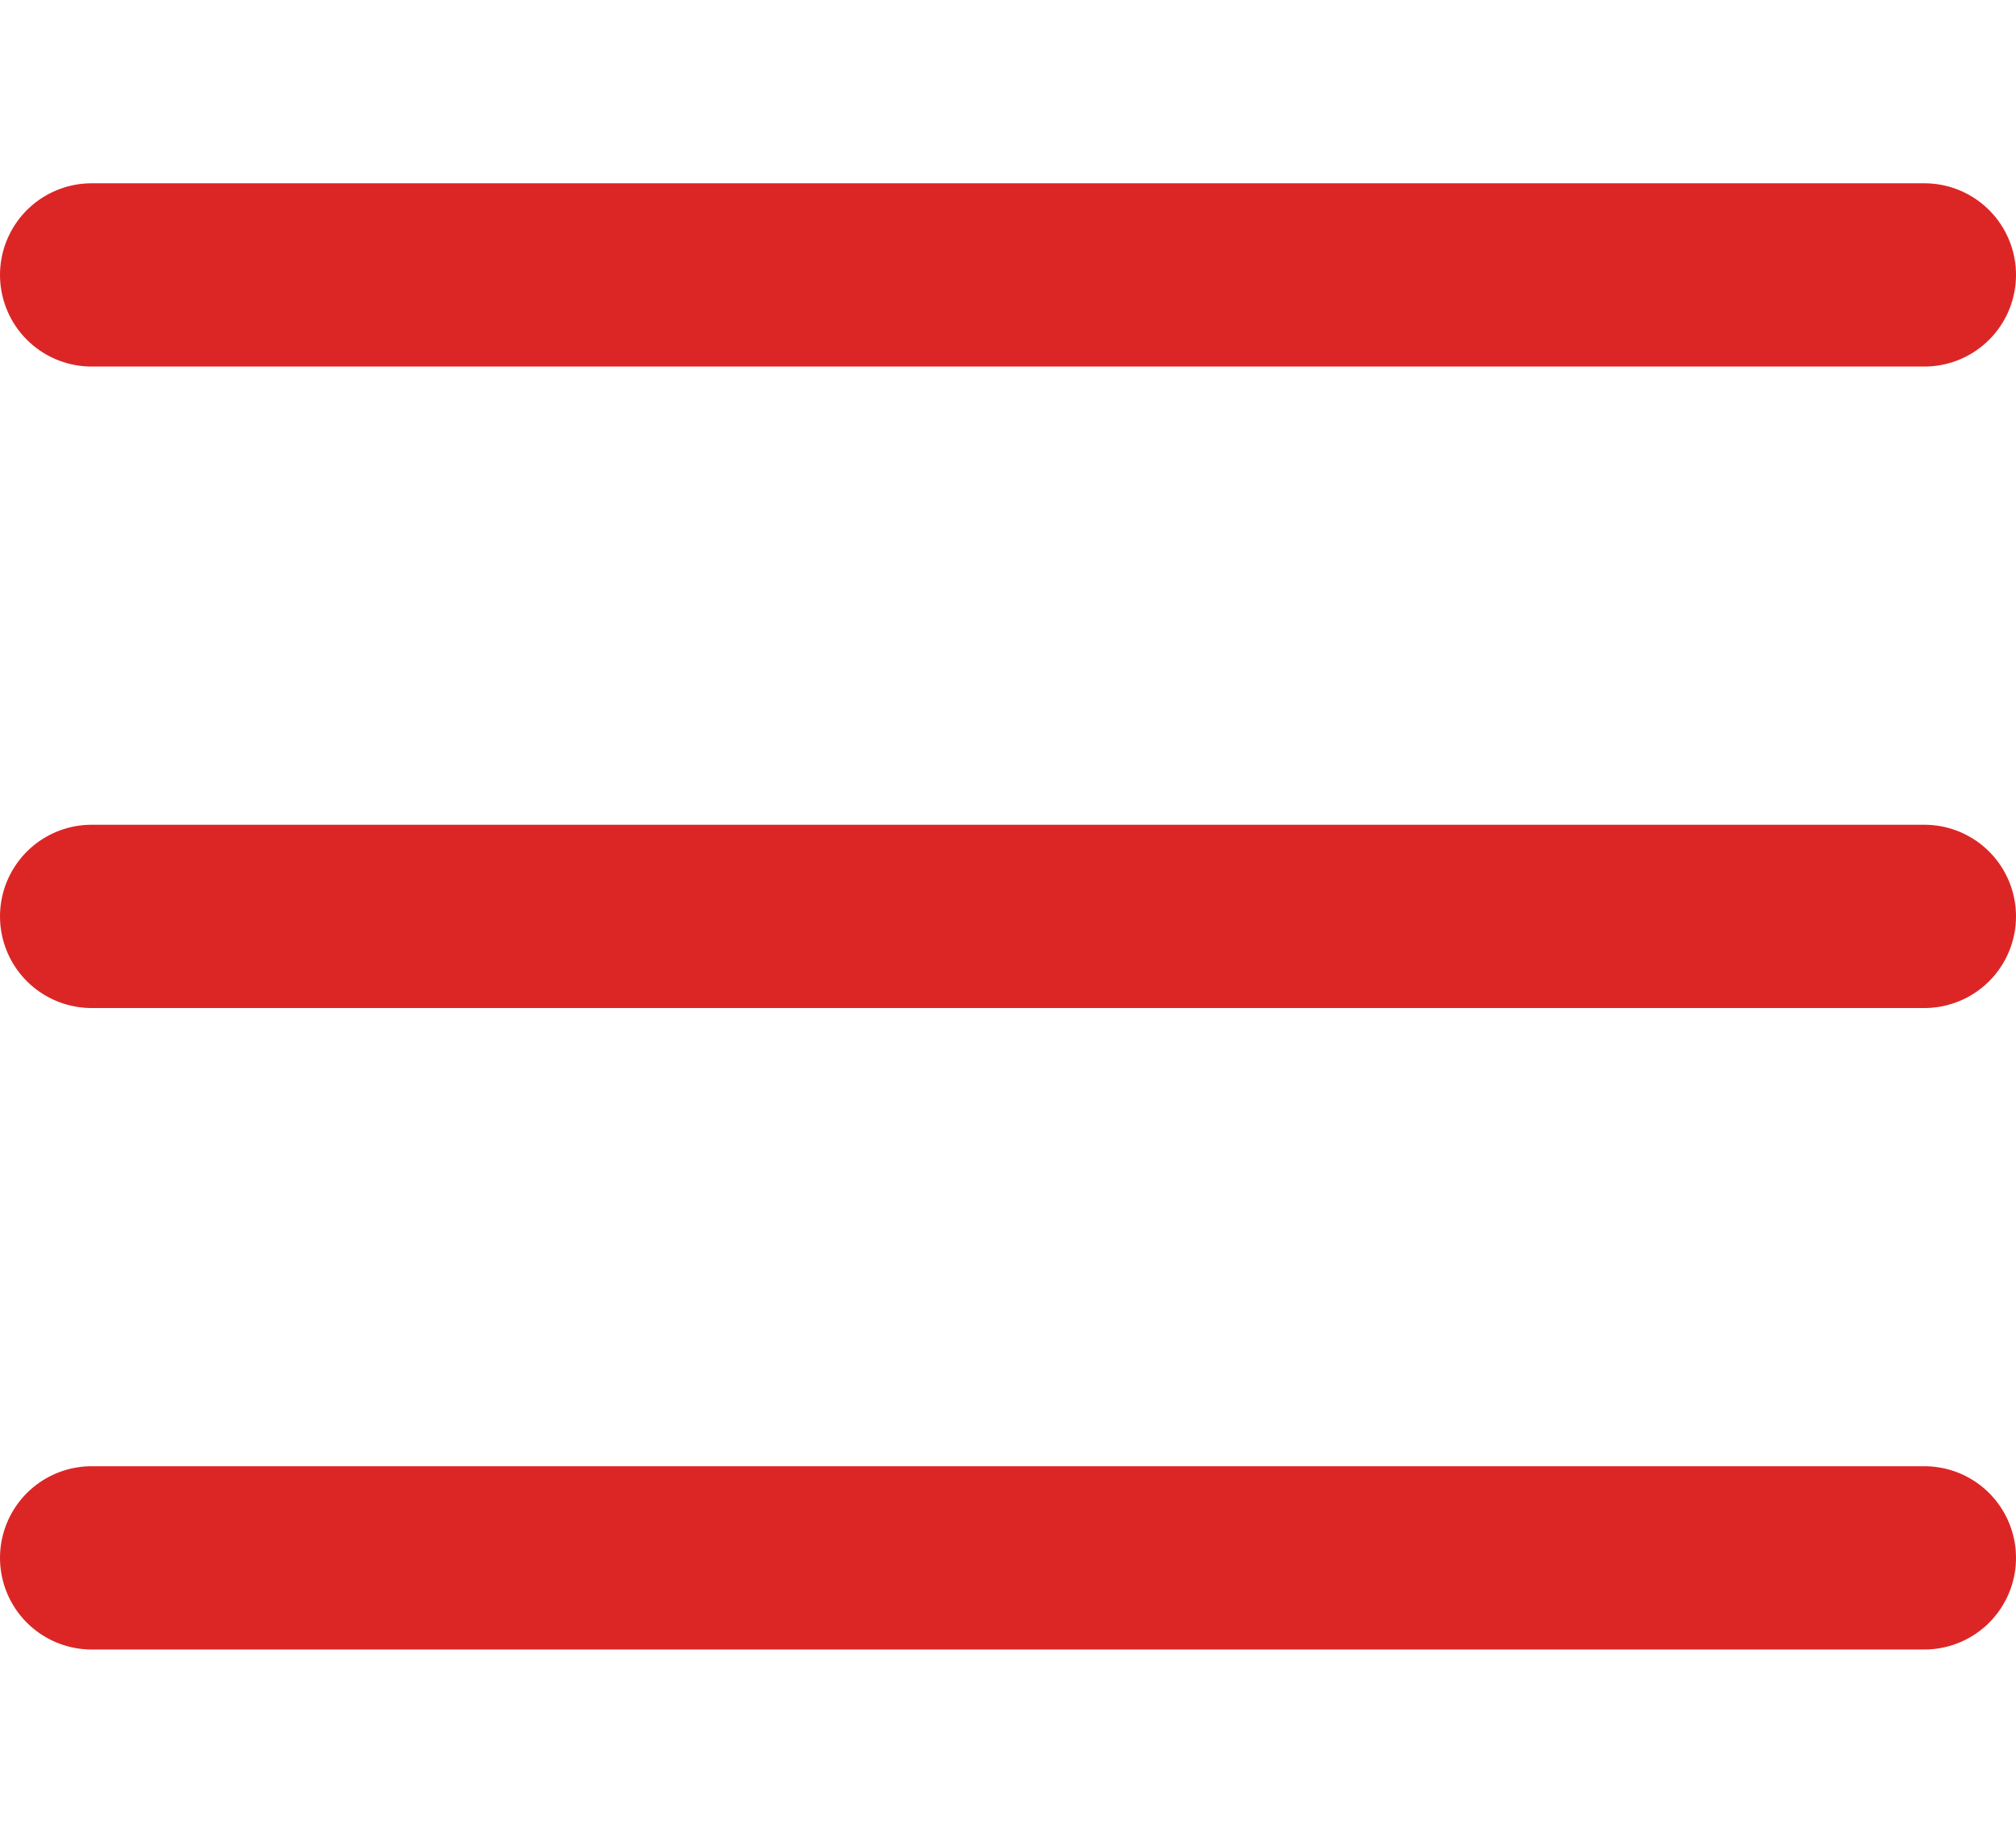
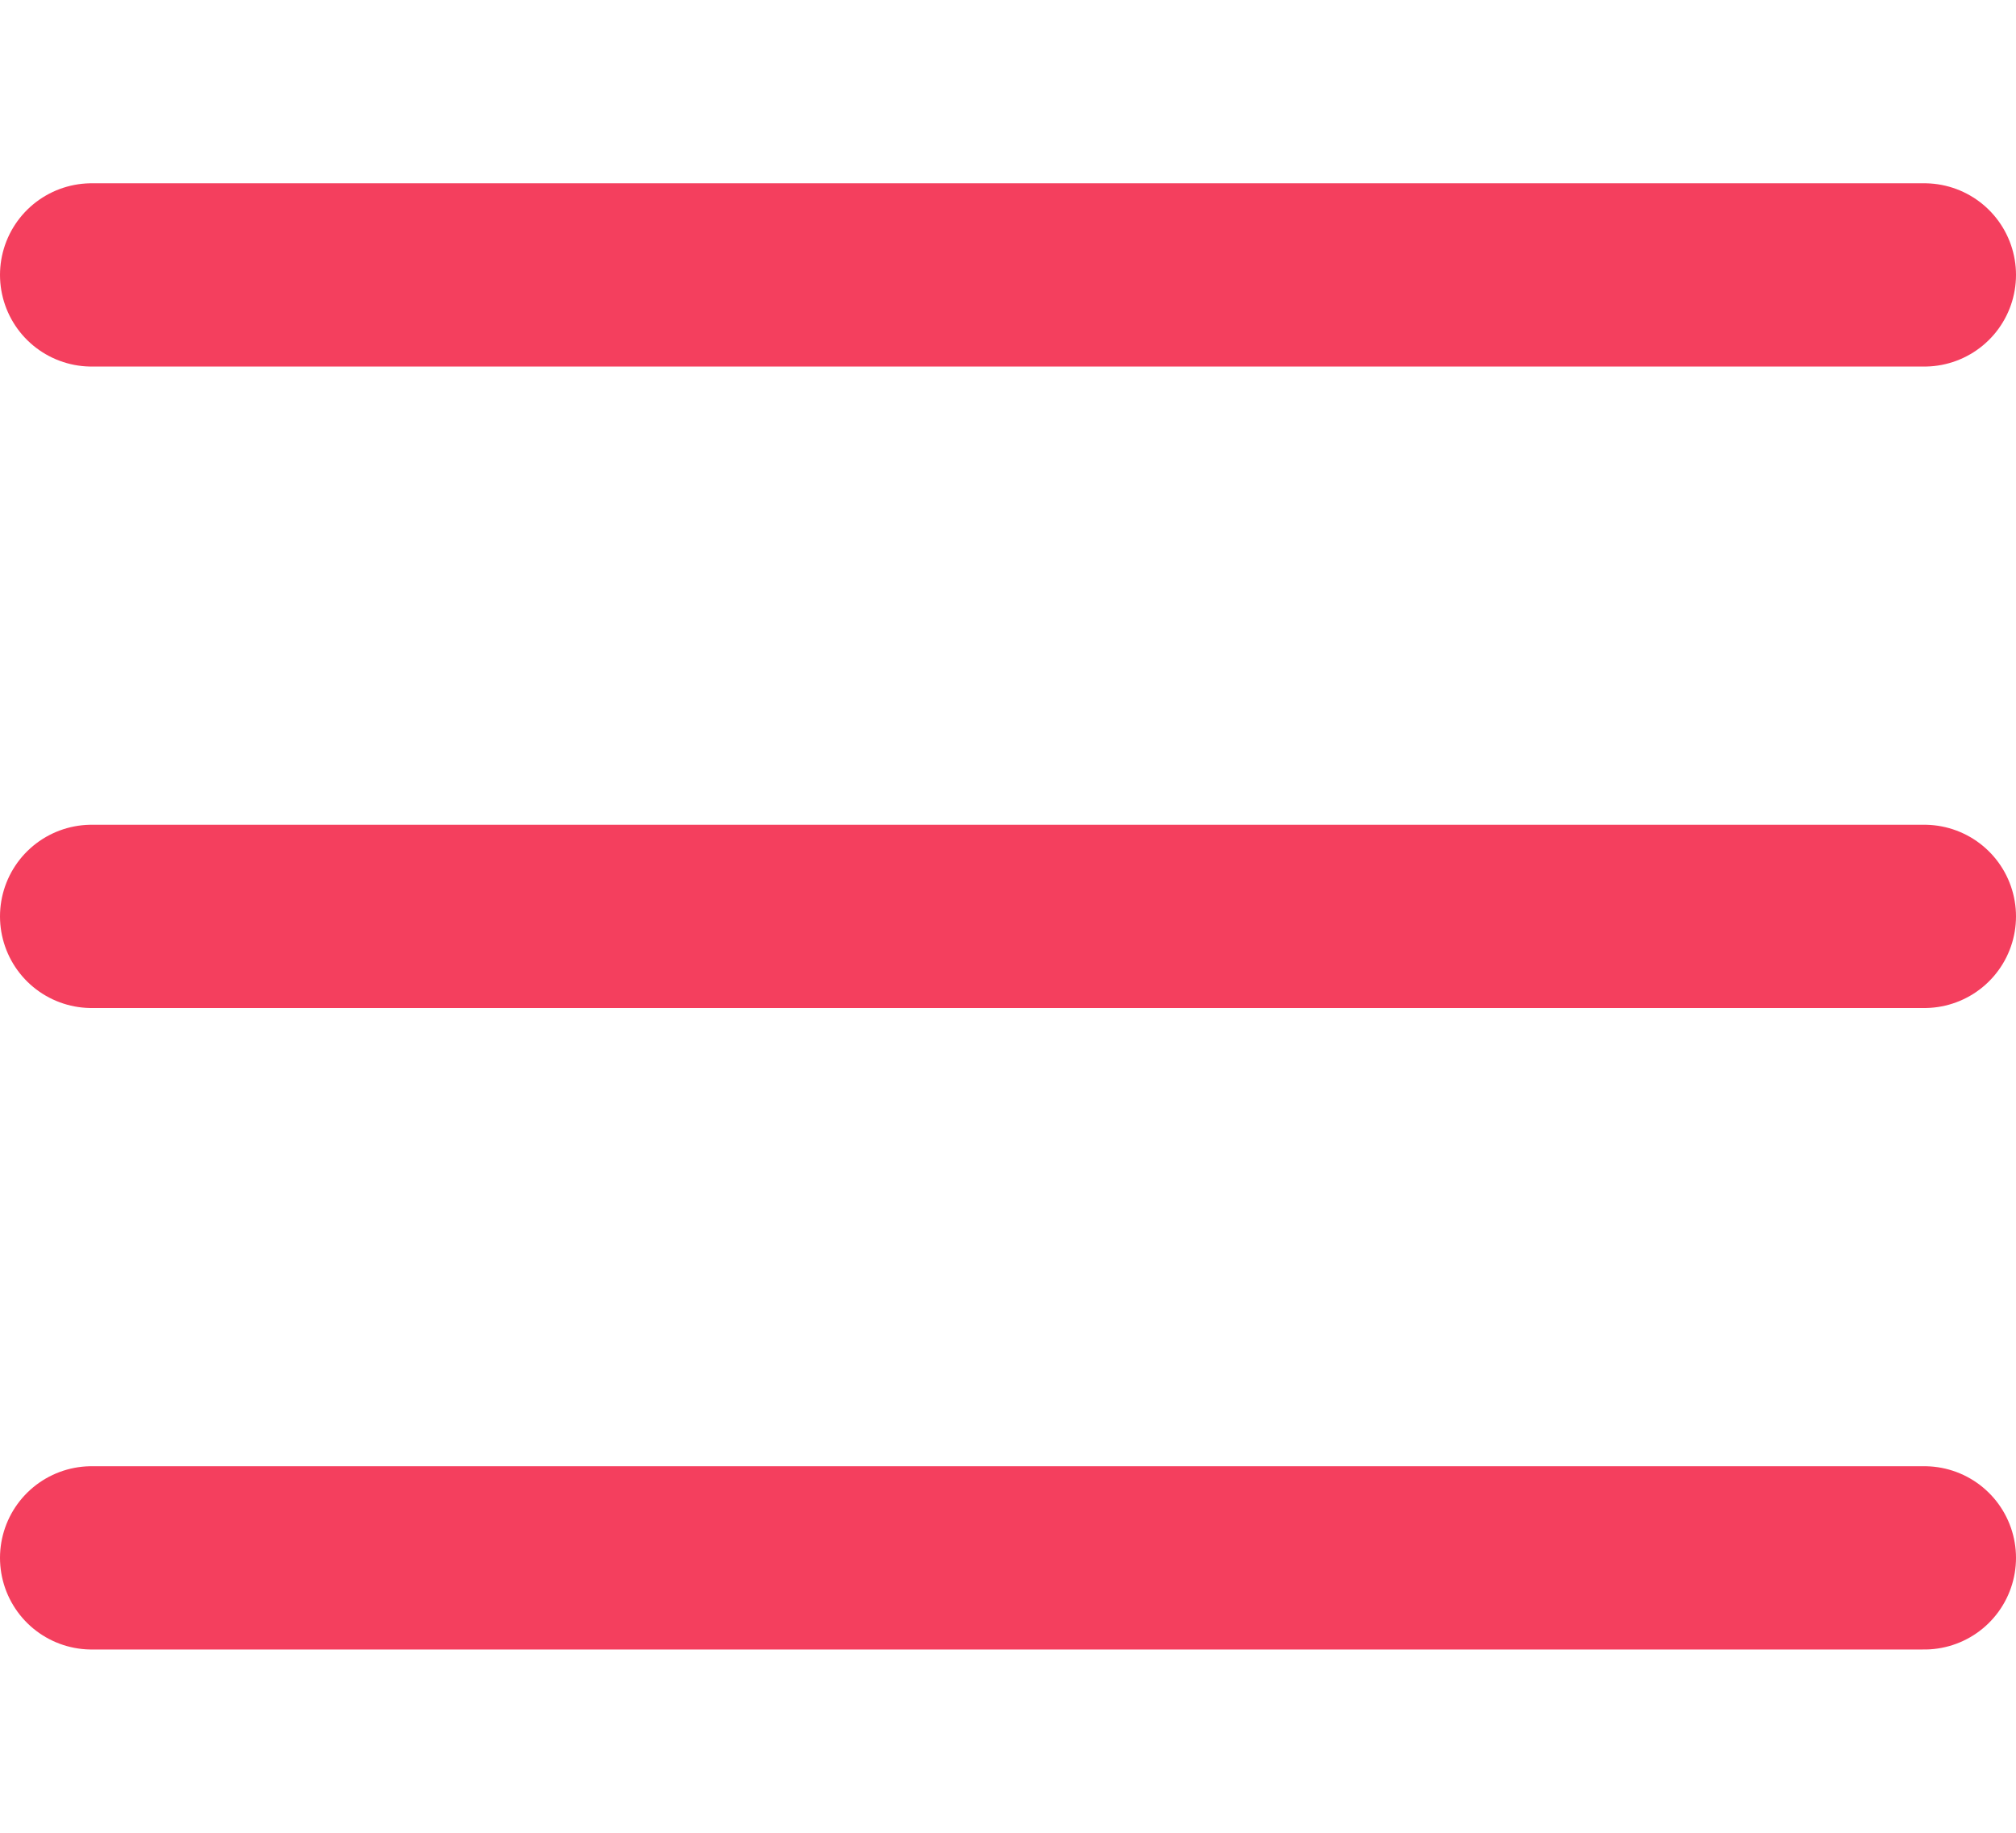
<svg xmlns="http://www.w3.org/2000/svg" width="22" height="20" viewBox="0 0 22 20" fill="none">
-   <path d="M1 3H21" stroke="#dc2626" stroke-width="2" stroke-linecap="round" />
-   <path d="M1 10H21" stroke="#dc2626" stroke-width="2" stroke-linecap="round" />
-   <path d="M1 17H21" stroke="#dc2626" stroke-width="2" stroke-linecap="round" />
+   <path d="M1 3H21" stroke="#f43f5e" stroke-width="2" stroke-linecap="round" />
+   <path d="M1 10H21" stroke="#f43f5e" stroke-width="2" stroke-linecap="round" />
+   <path d="M1 17H21" stroke="#f43f5e" stroke-width="2" stroke-linecap="round" />
</svg>
